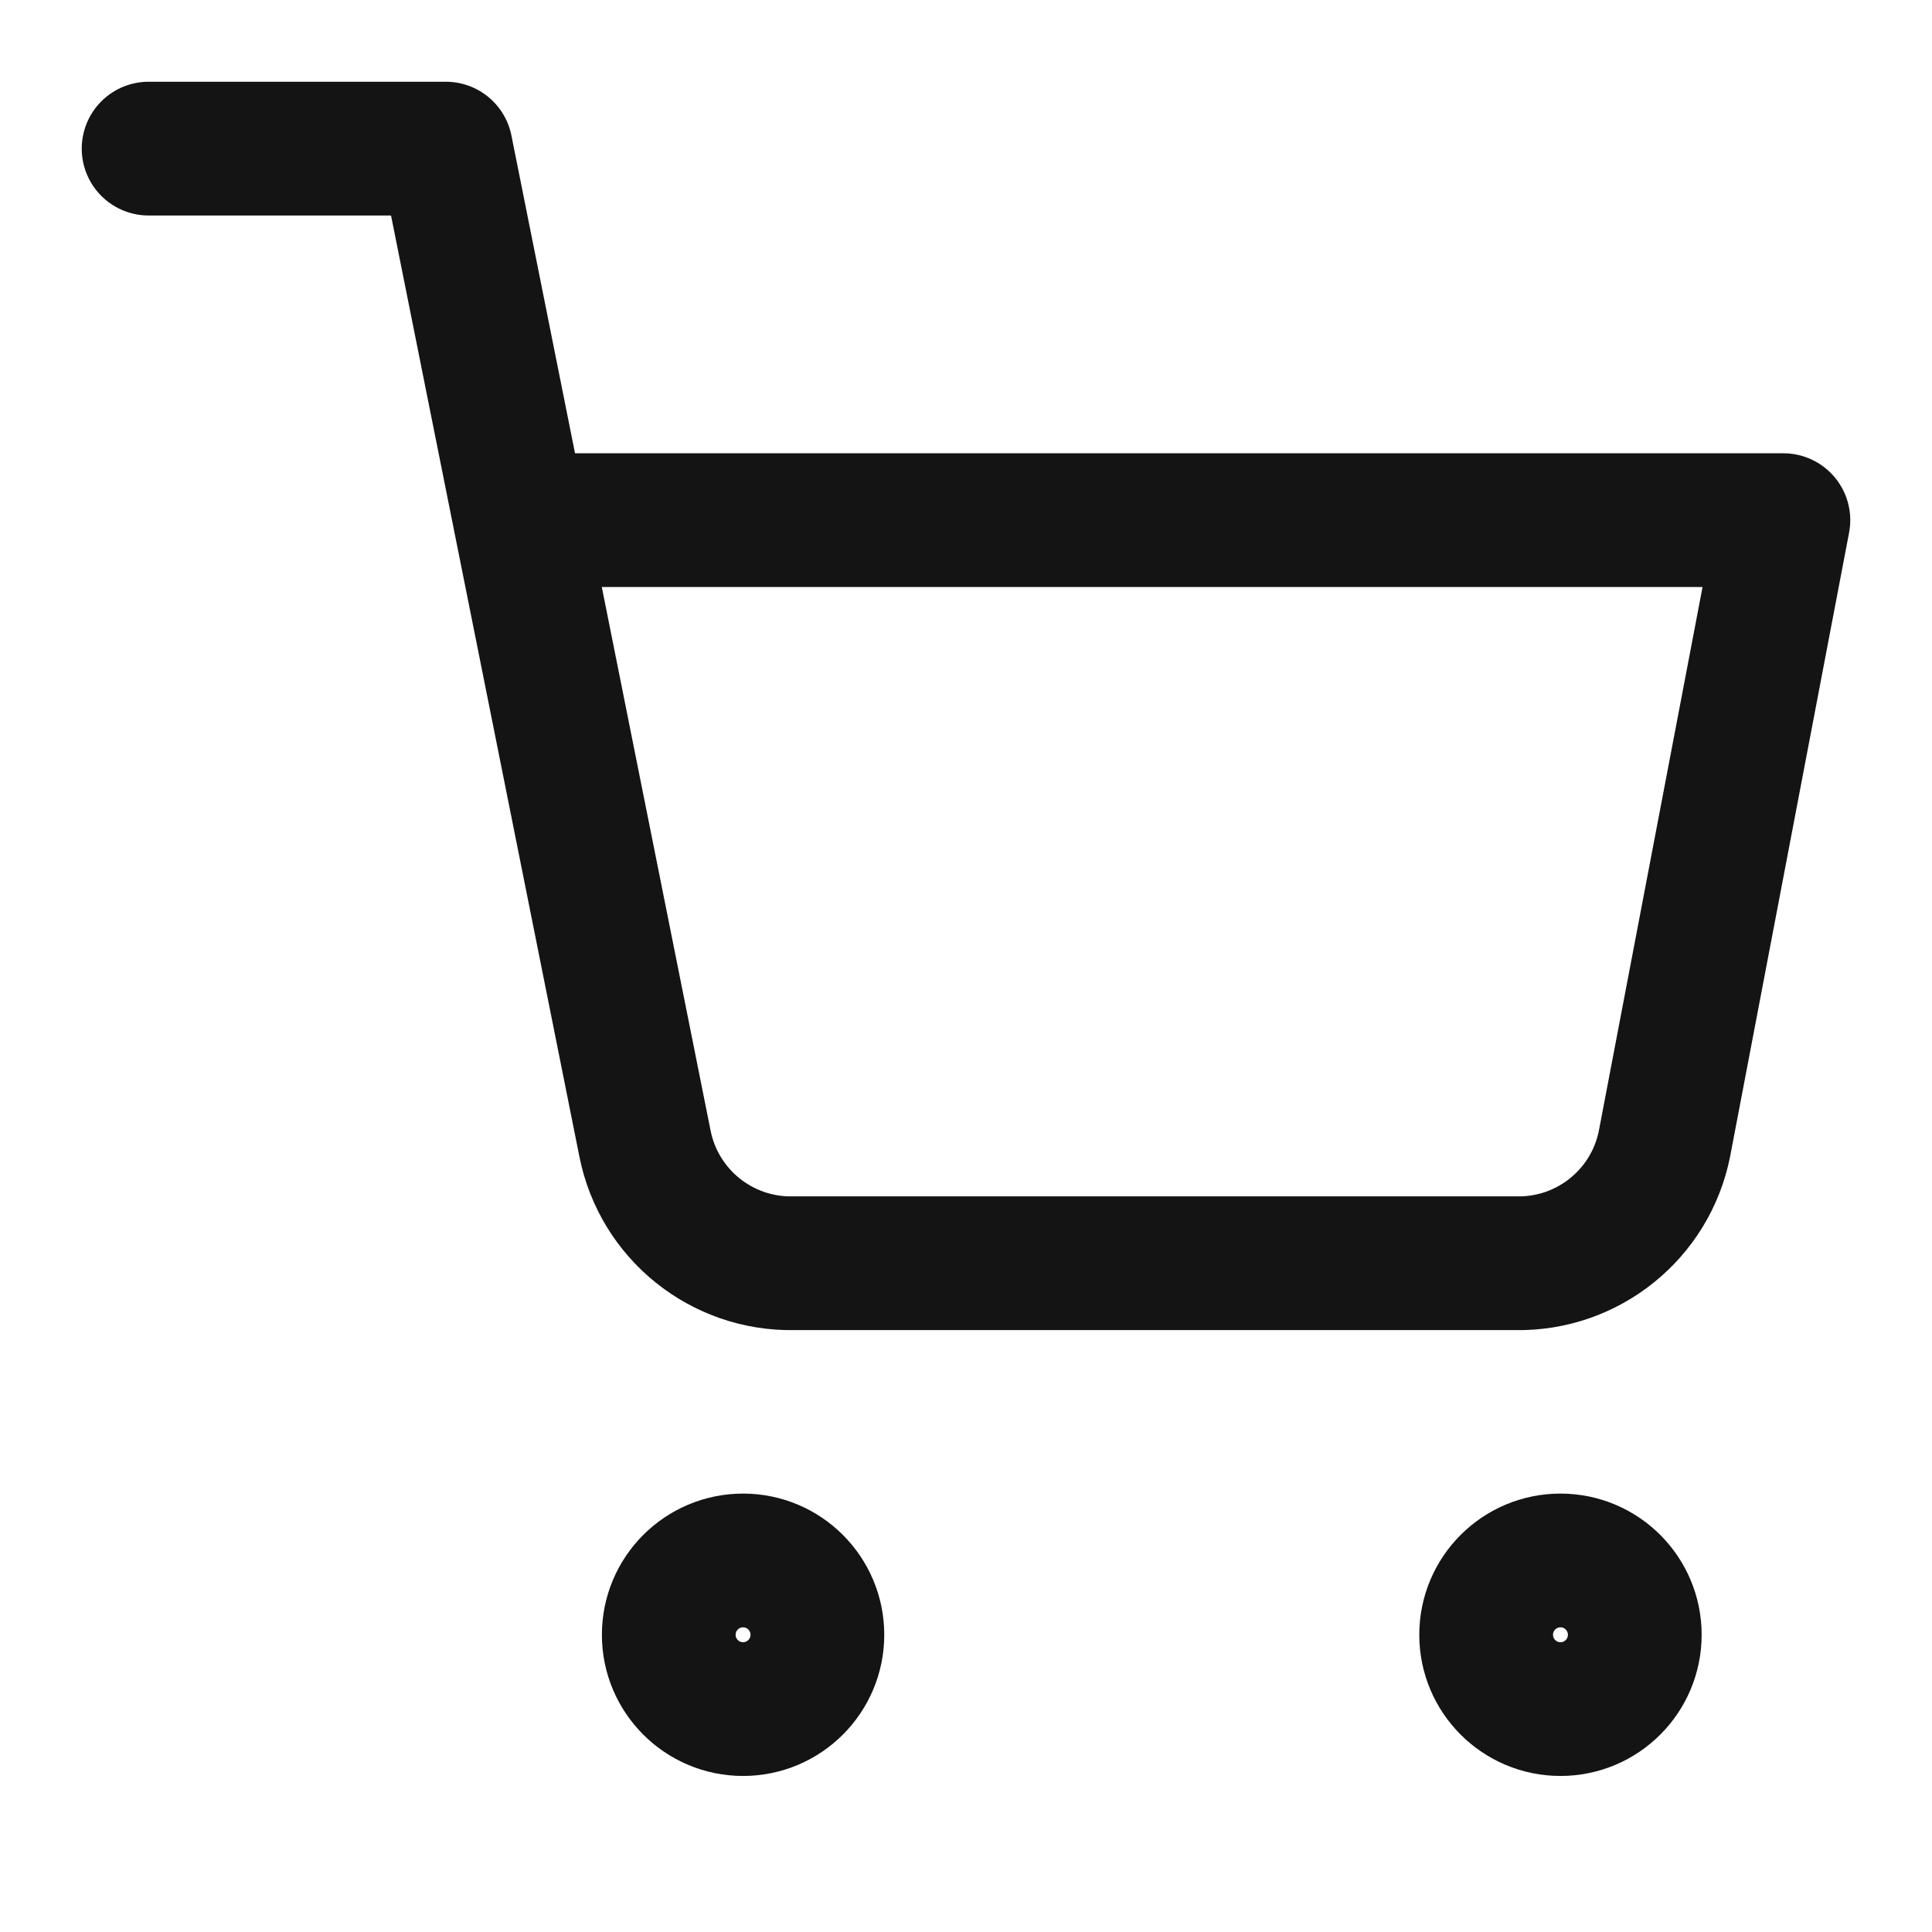
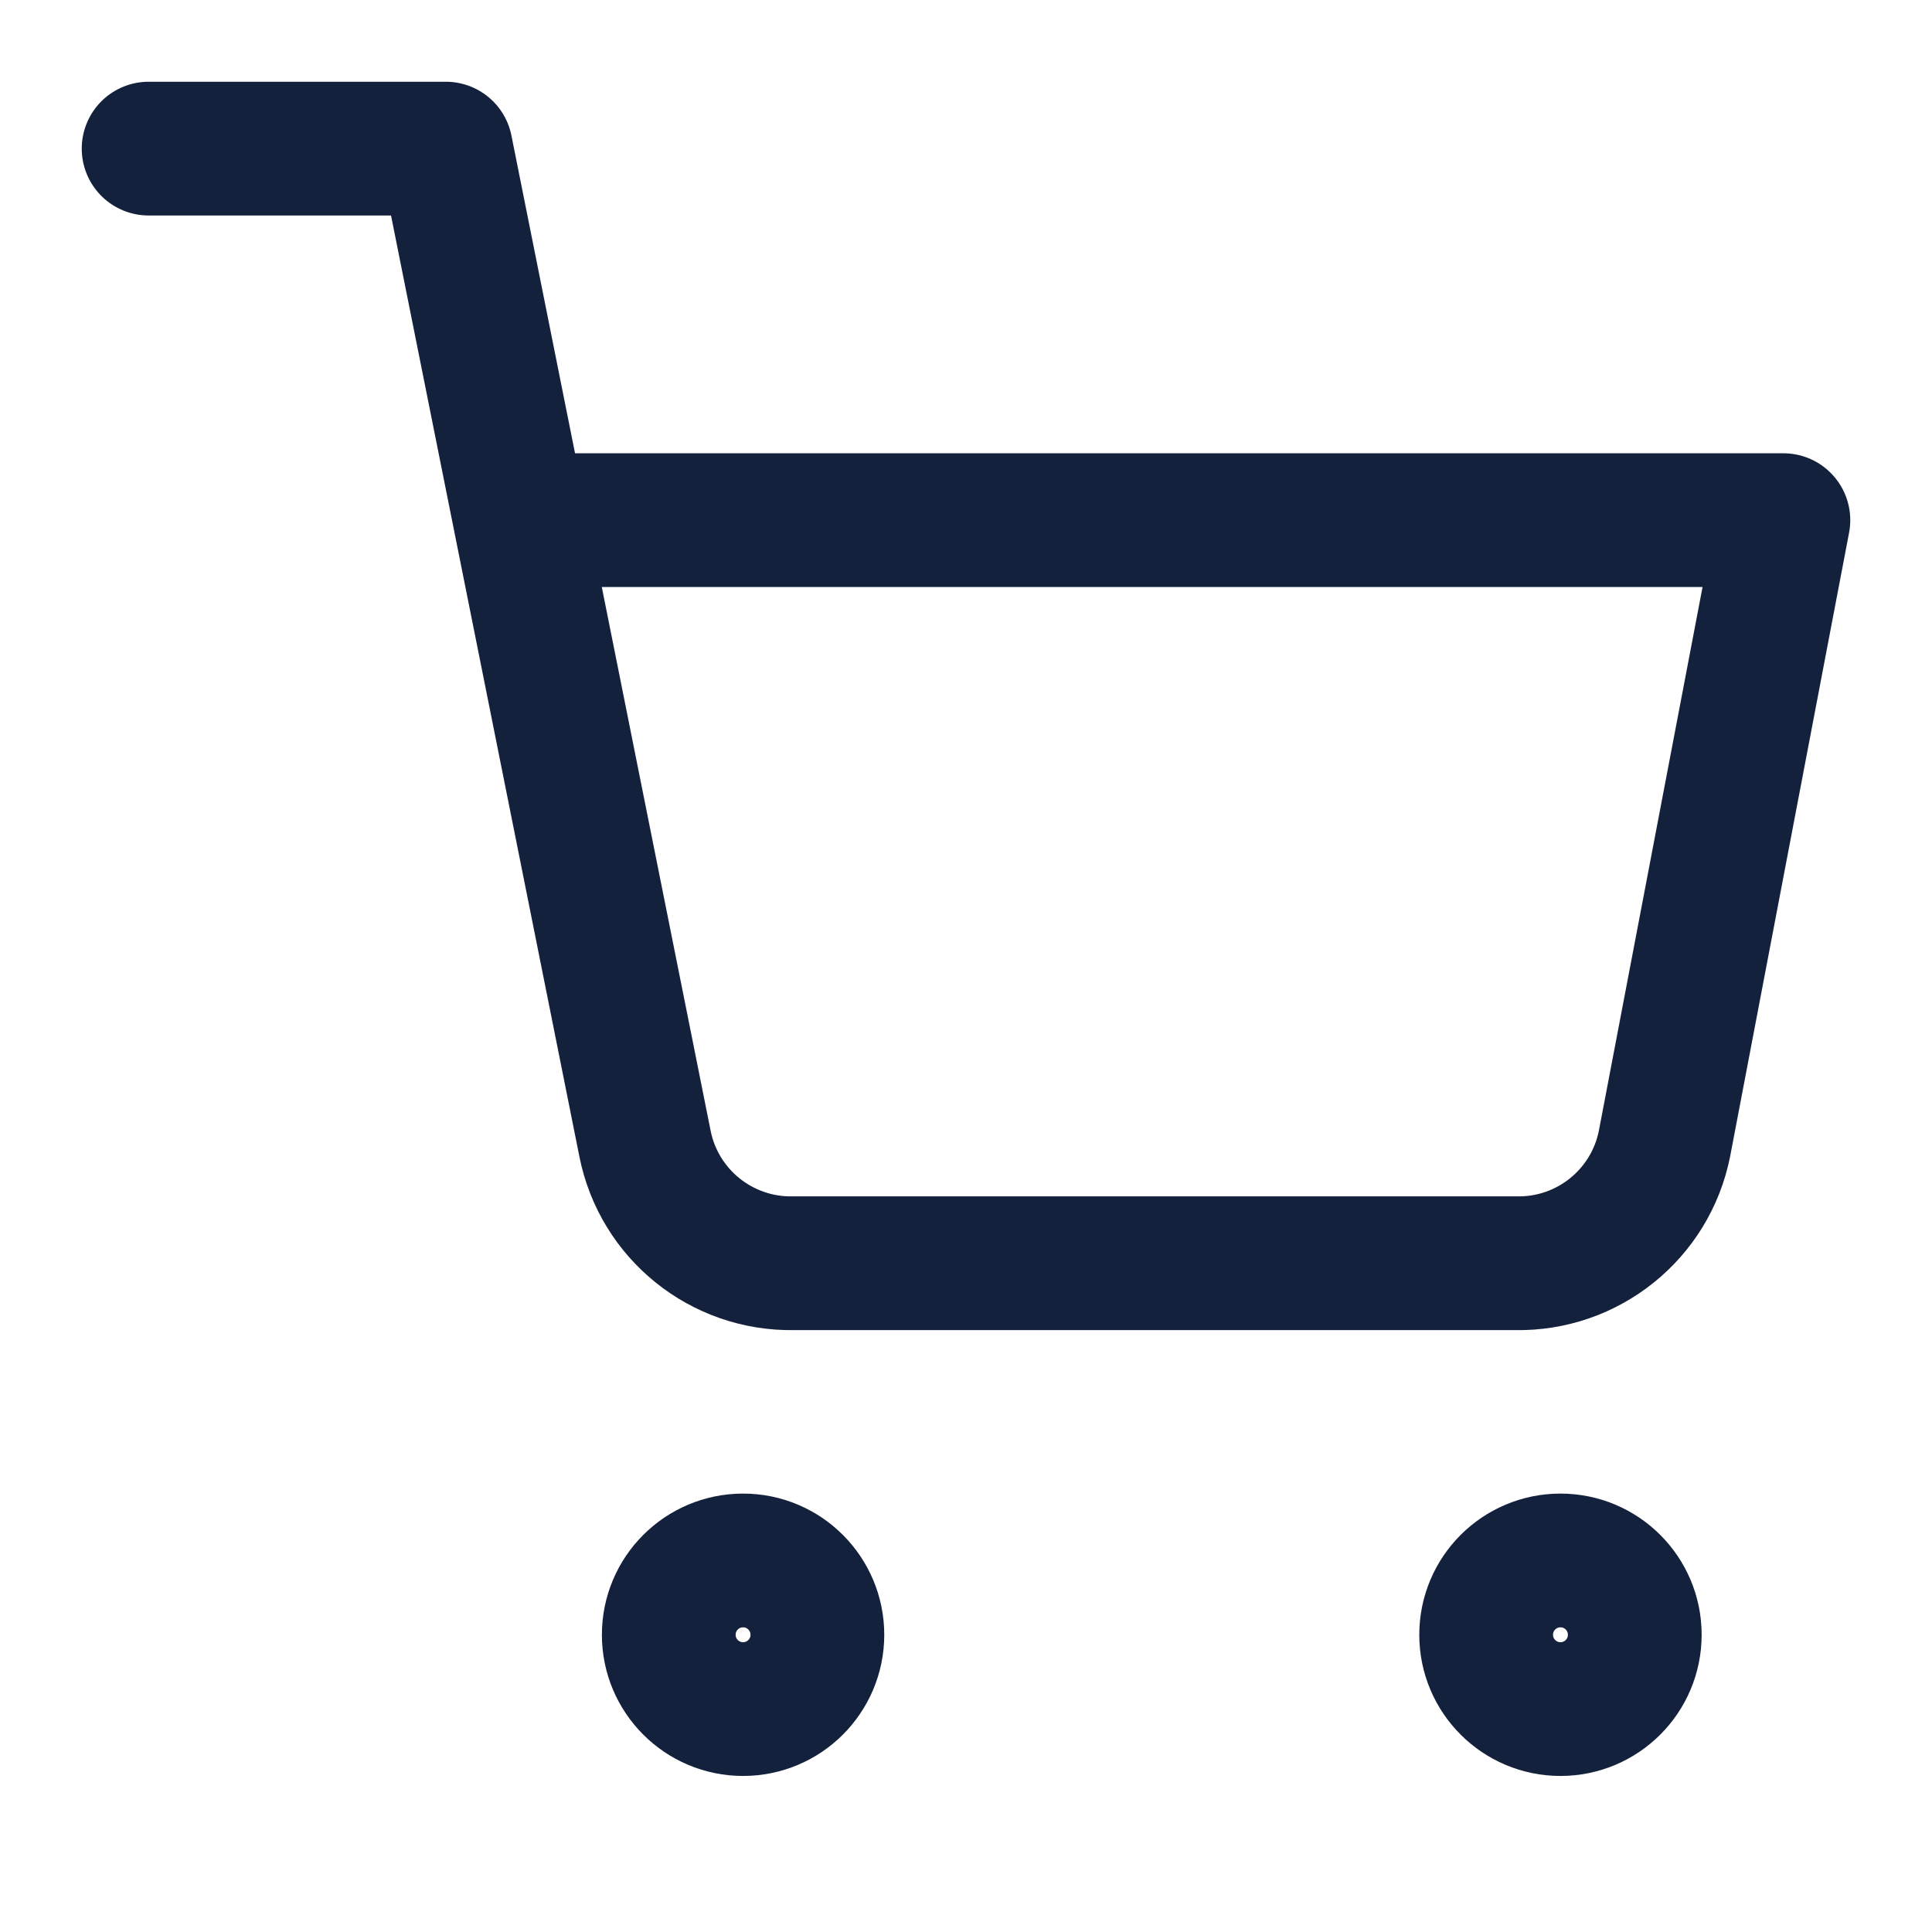
- <svg xmlns="http://www.w3.org/2000/svg" width="256" height="256" viewBox="-1 -1 26 26" fill="none" stroke="#141414" stroke-width="1.8" stroke-linecap="round" stroke-linejoin="round">
+ <svg xmlns="http://www.w3.org/2000/svg" width="256" height="256" viewBox="-1 -1 26 26" fill="none" stroke="#14213D" stroke-width="1.8" stroke-linecap="round" stroke-linejoin="round">
  <circle cx="9" cy="21" r="1" />
  <circle cx="20" cy="21" r="1" />
  <path d="M1 1h4l2.68 13.39a2 2 0 0 0 2 1.61h9.72a2 2 0 0 0 2-1.61L23 6H6" />
</svg>
